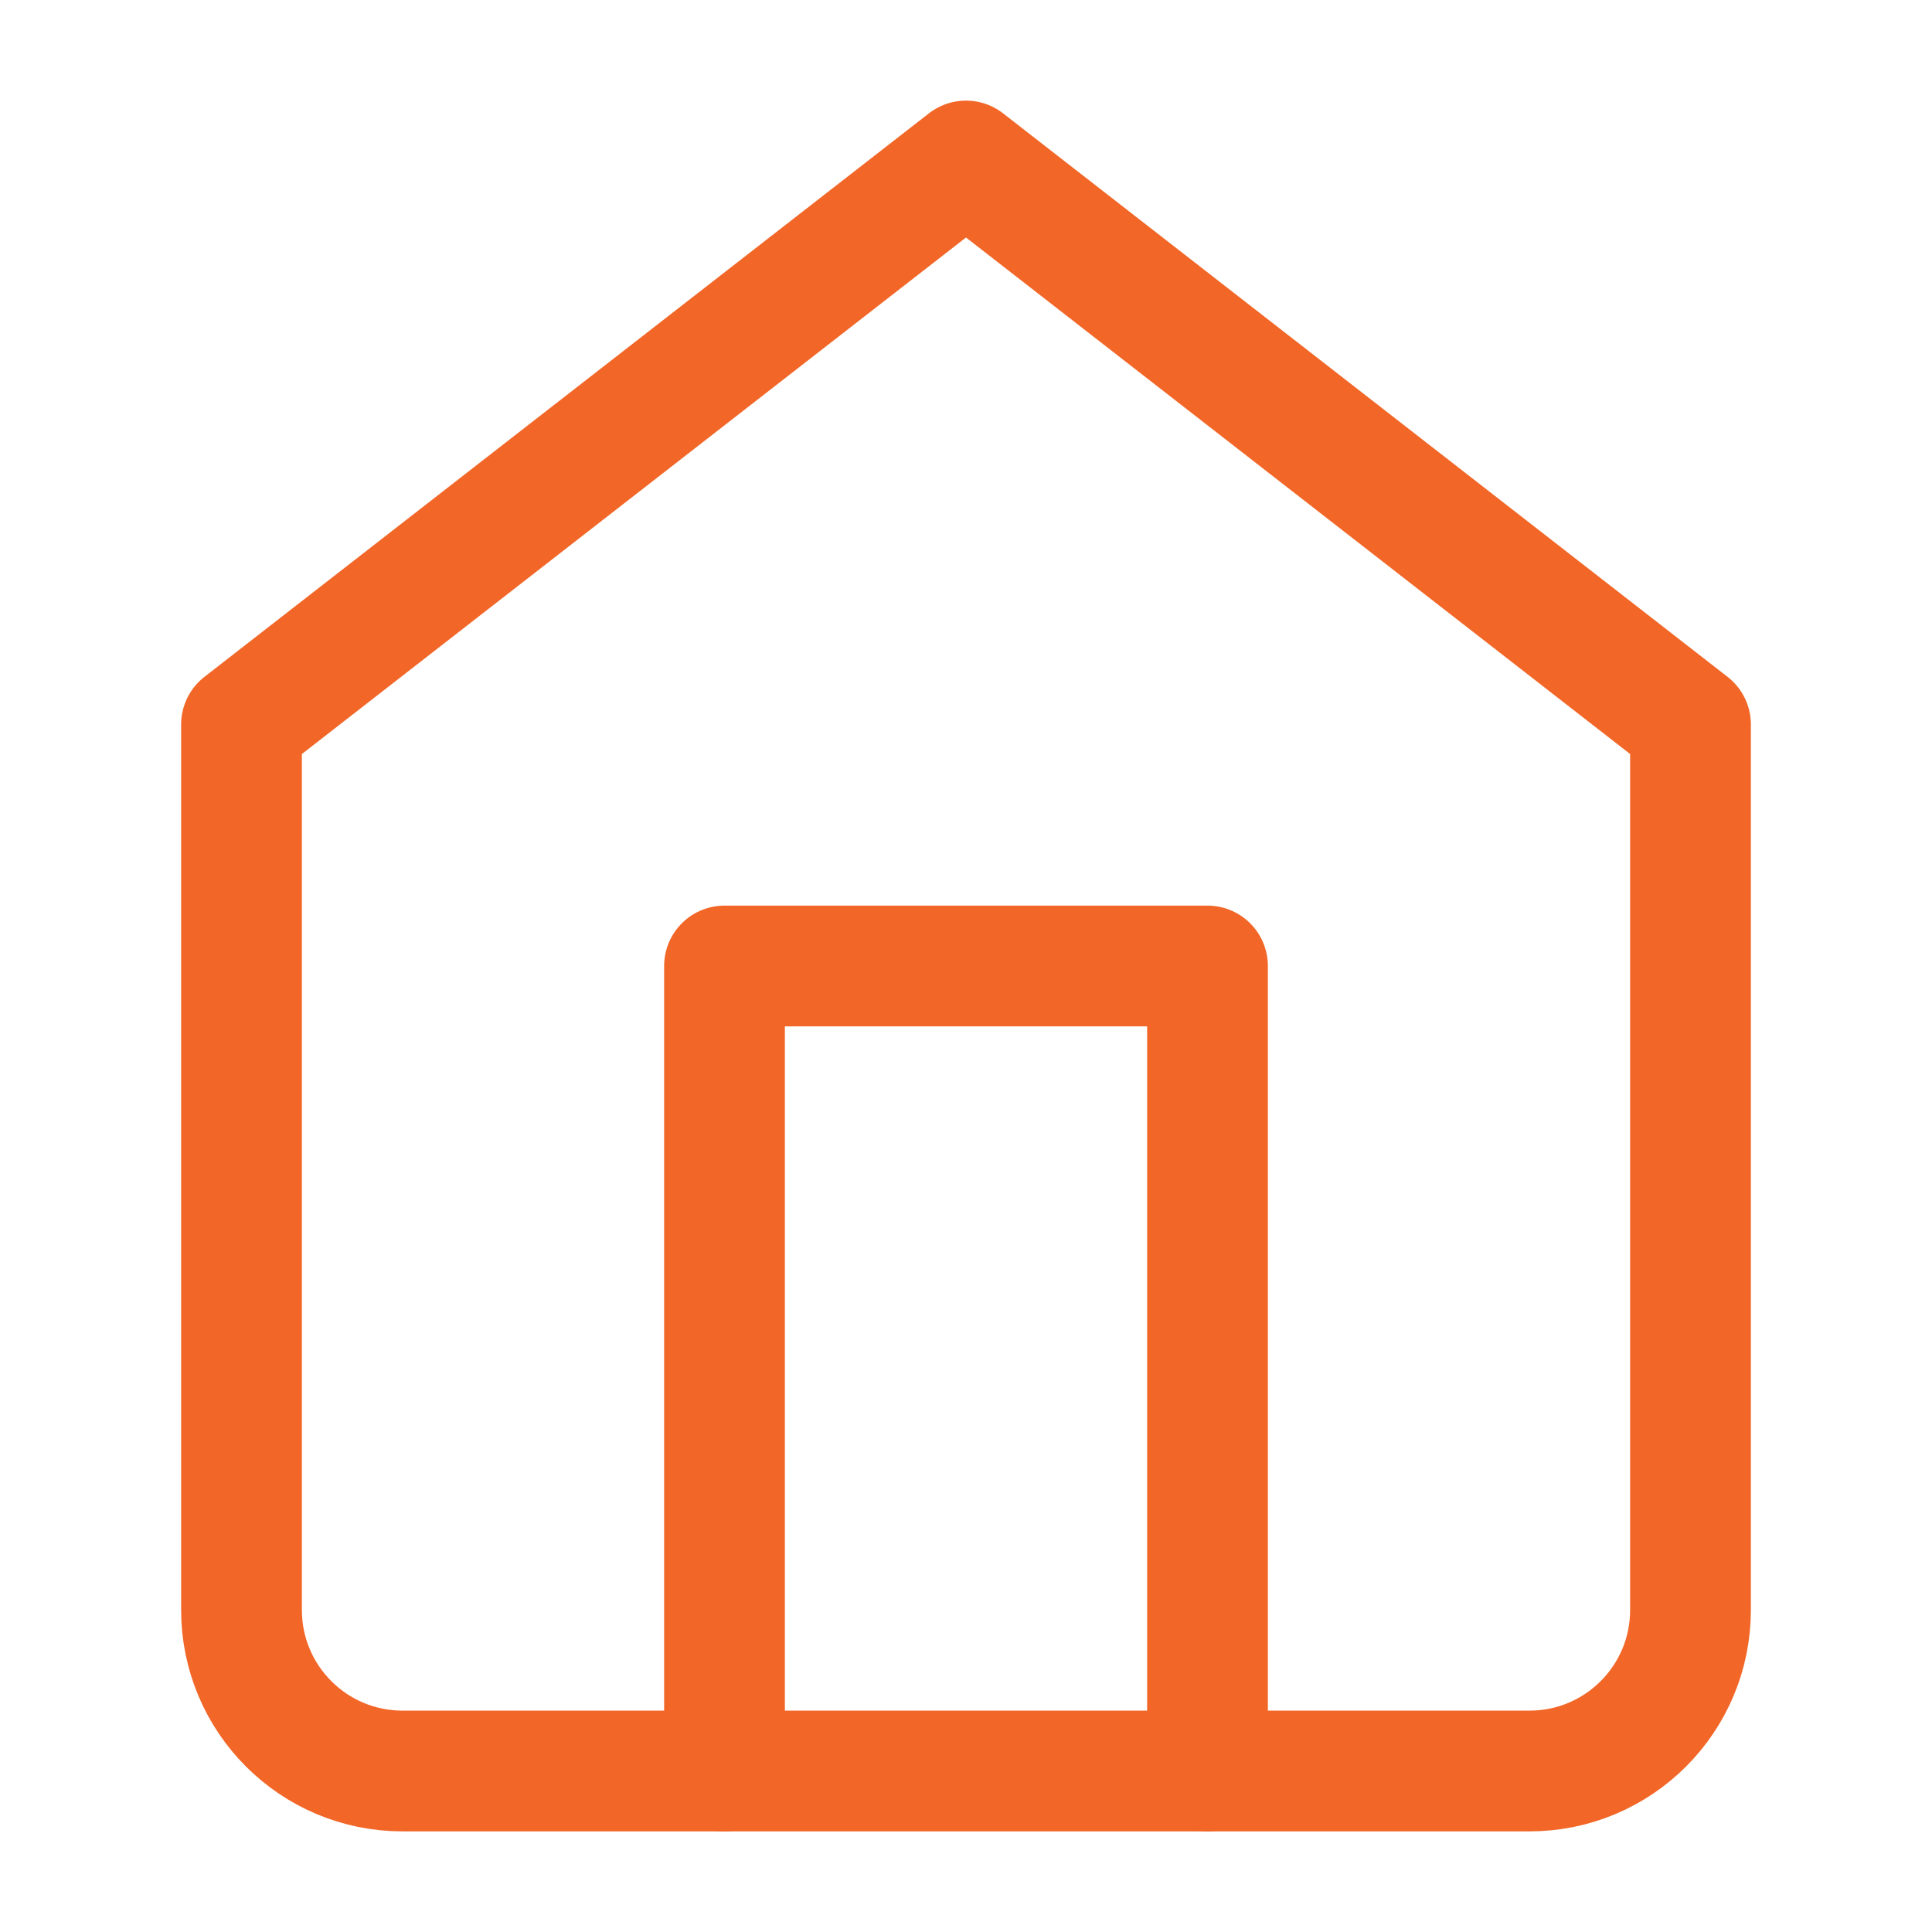
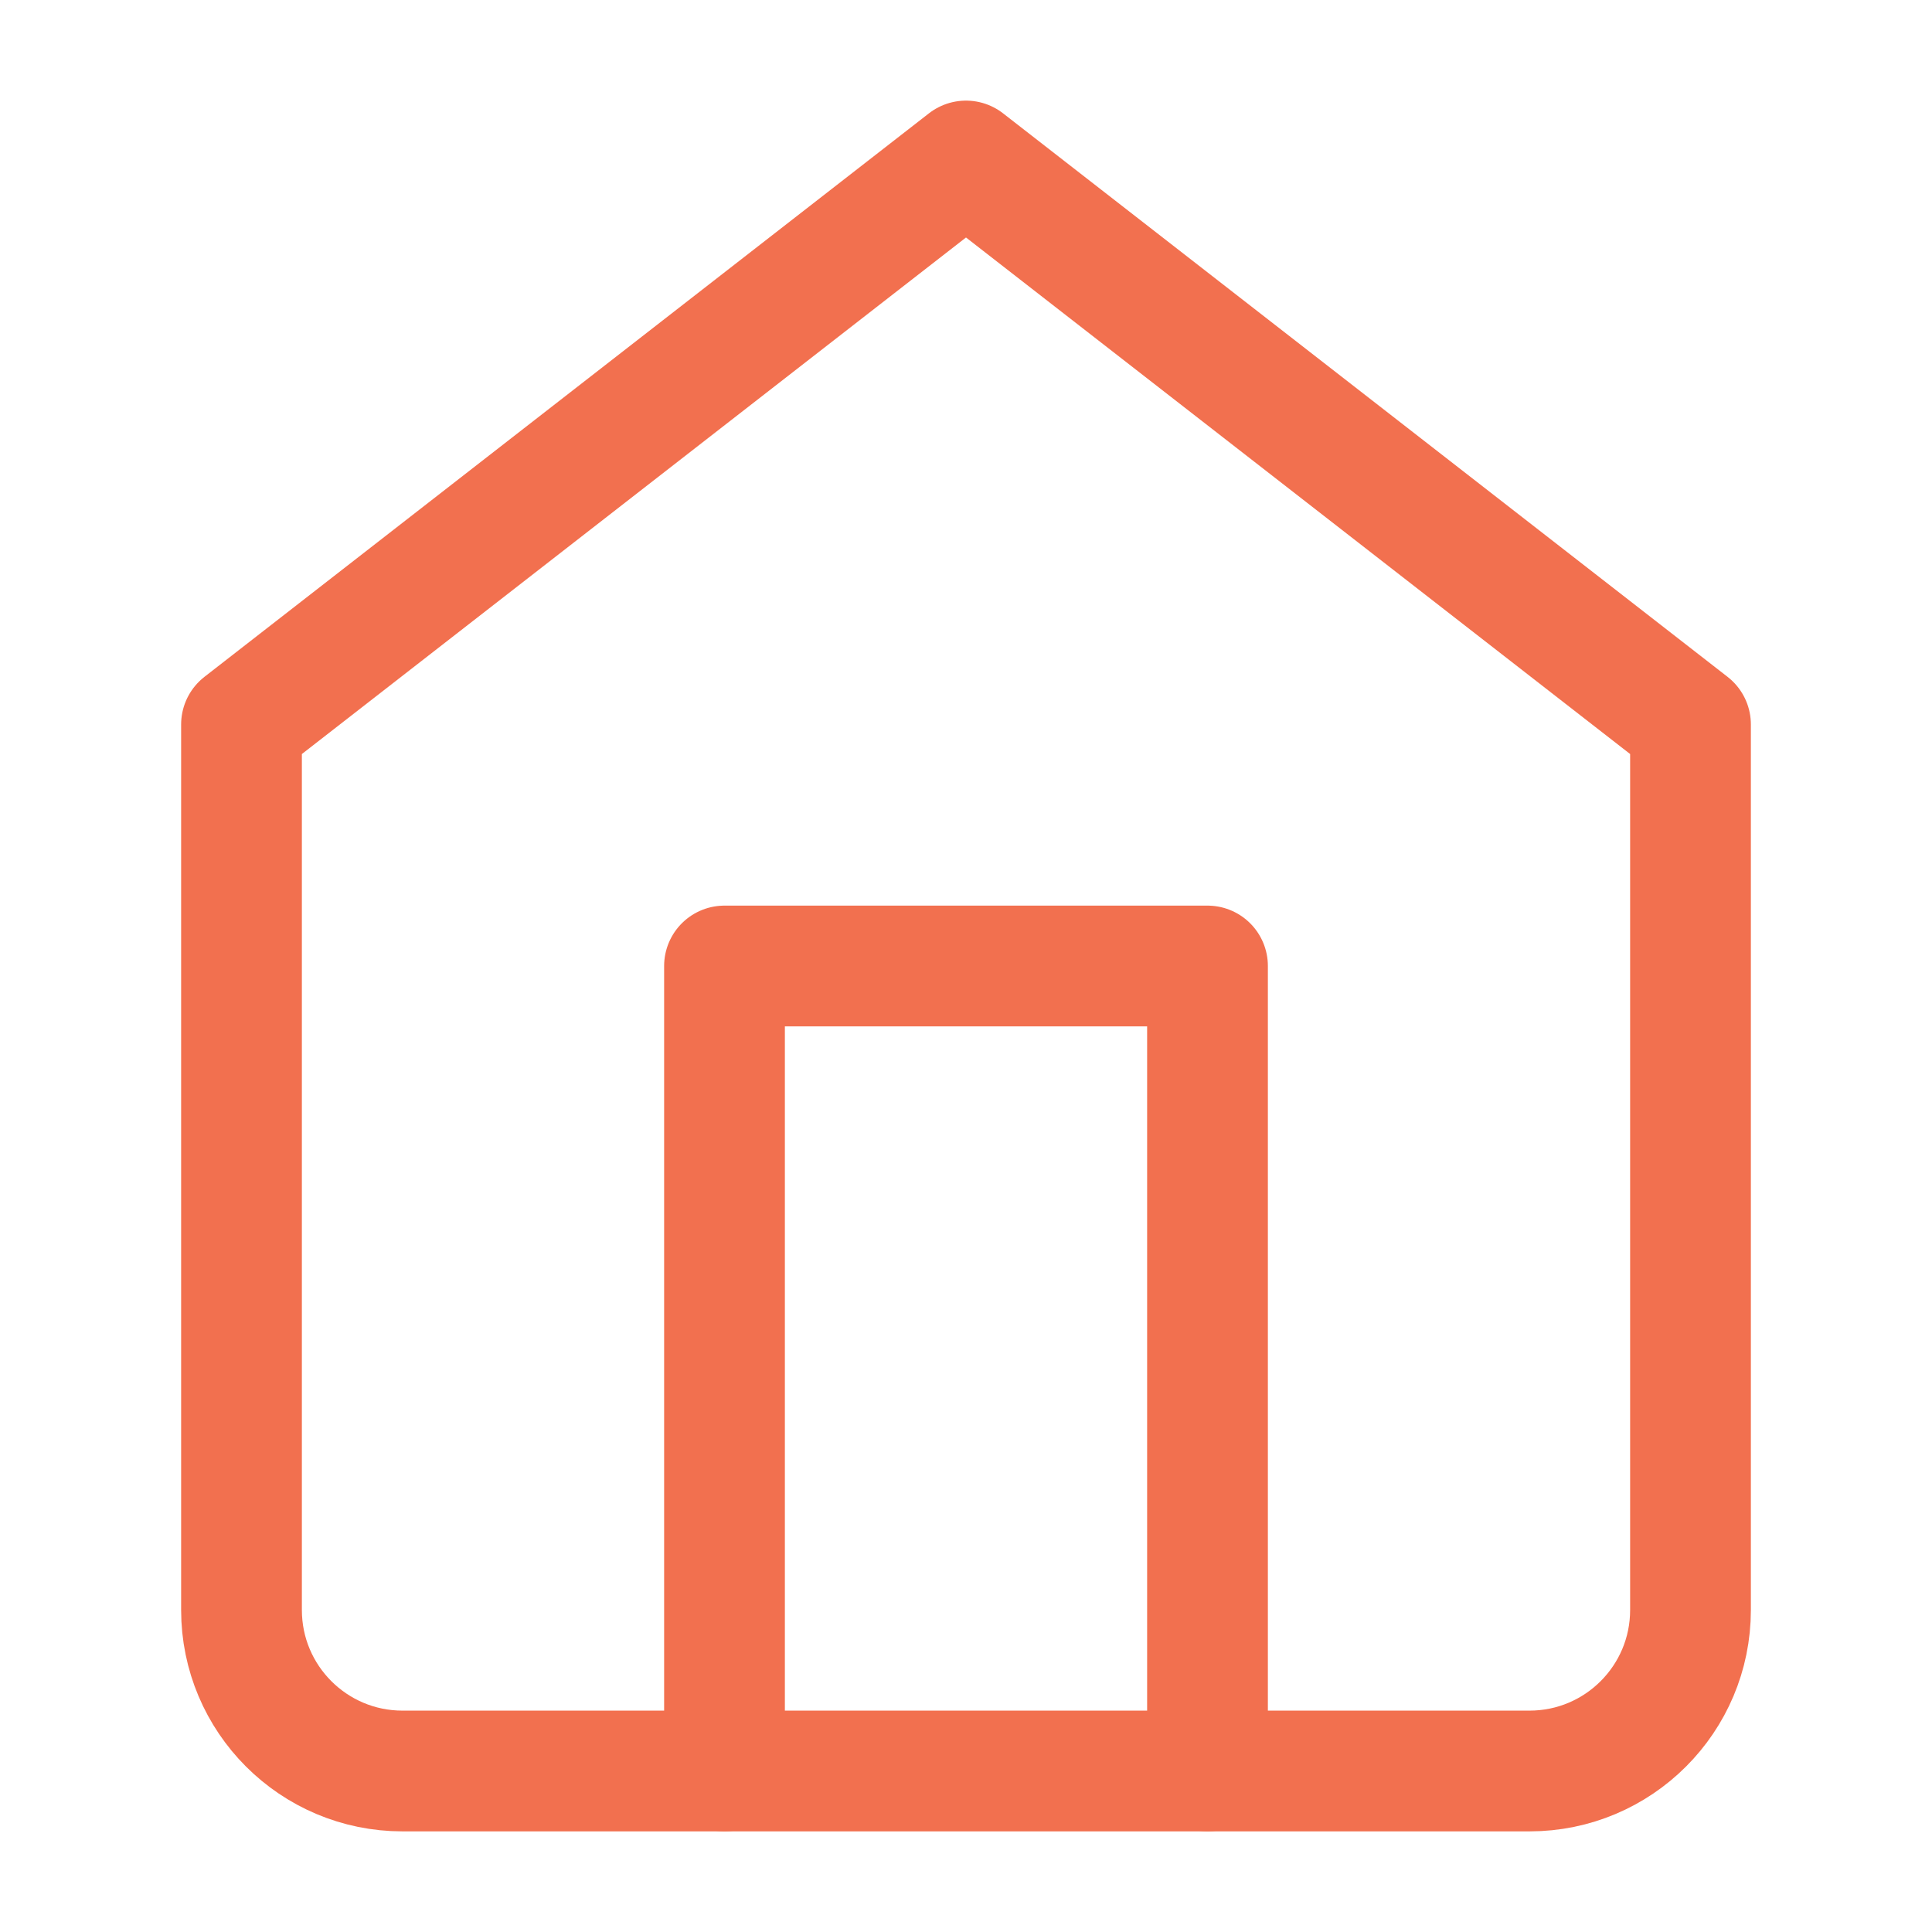
- <svg xmlns="http://www.w3.org/2000/svg" width="20" height="20" viewBox="0 0 24 24" fill="none" stroke="#F26627" stroke-width="1.5" stroke-linecap="round" stroke-linejoin="round" class="feather feather-home">
+ <svg xmlns="http://www.w3.org/2000/svg" width="20" height="20" viewBox="0 0 24 24" fill="none" stroke="#f2704f" stroke-width="1.5" stroke-linecap="round" stroke-linejoin="round" class="feather feather-home">
  <path d="M3 9l9-7 9 7v11a2 2 0 0 1-2 2H5a2 2 0 0 1-2-2z" />
  <polyline points="9 22 9 12 15 12 15 22" />
</svg>
